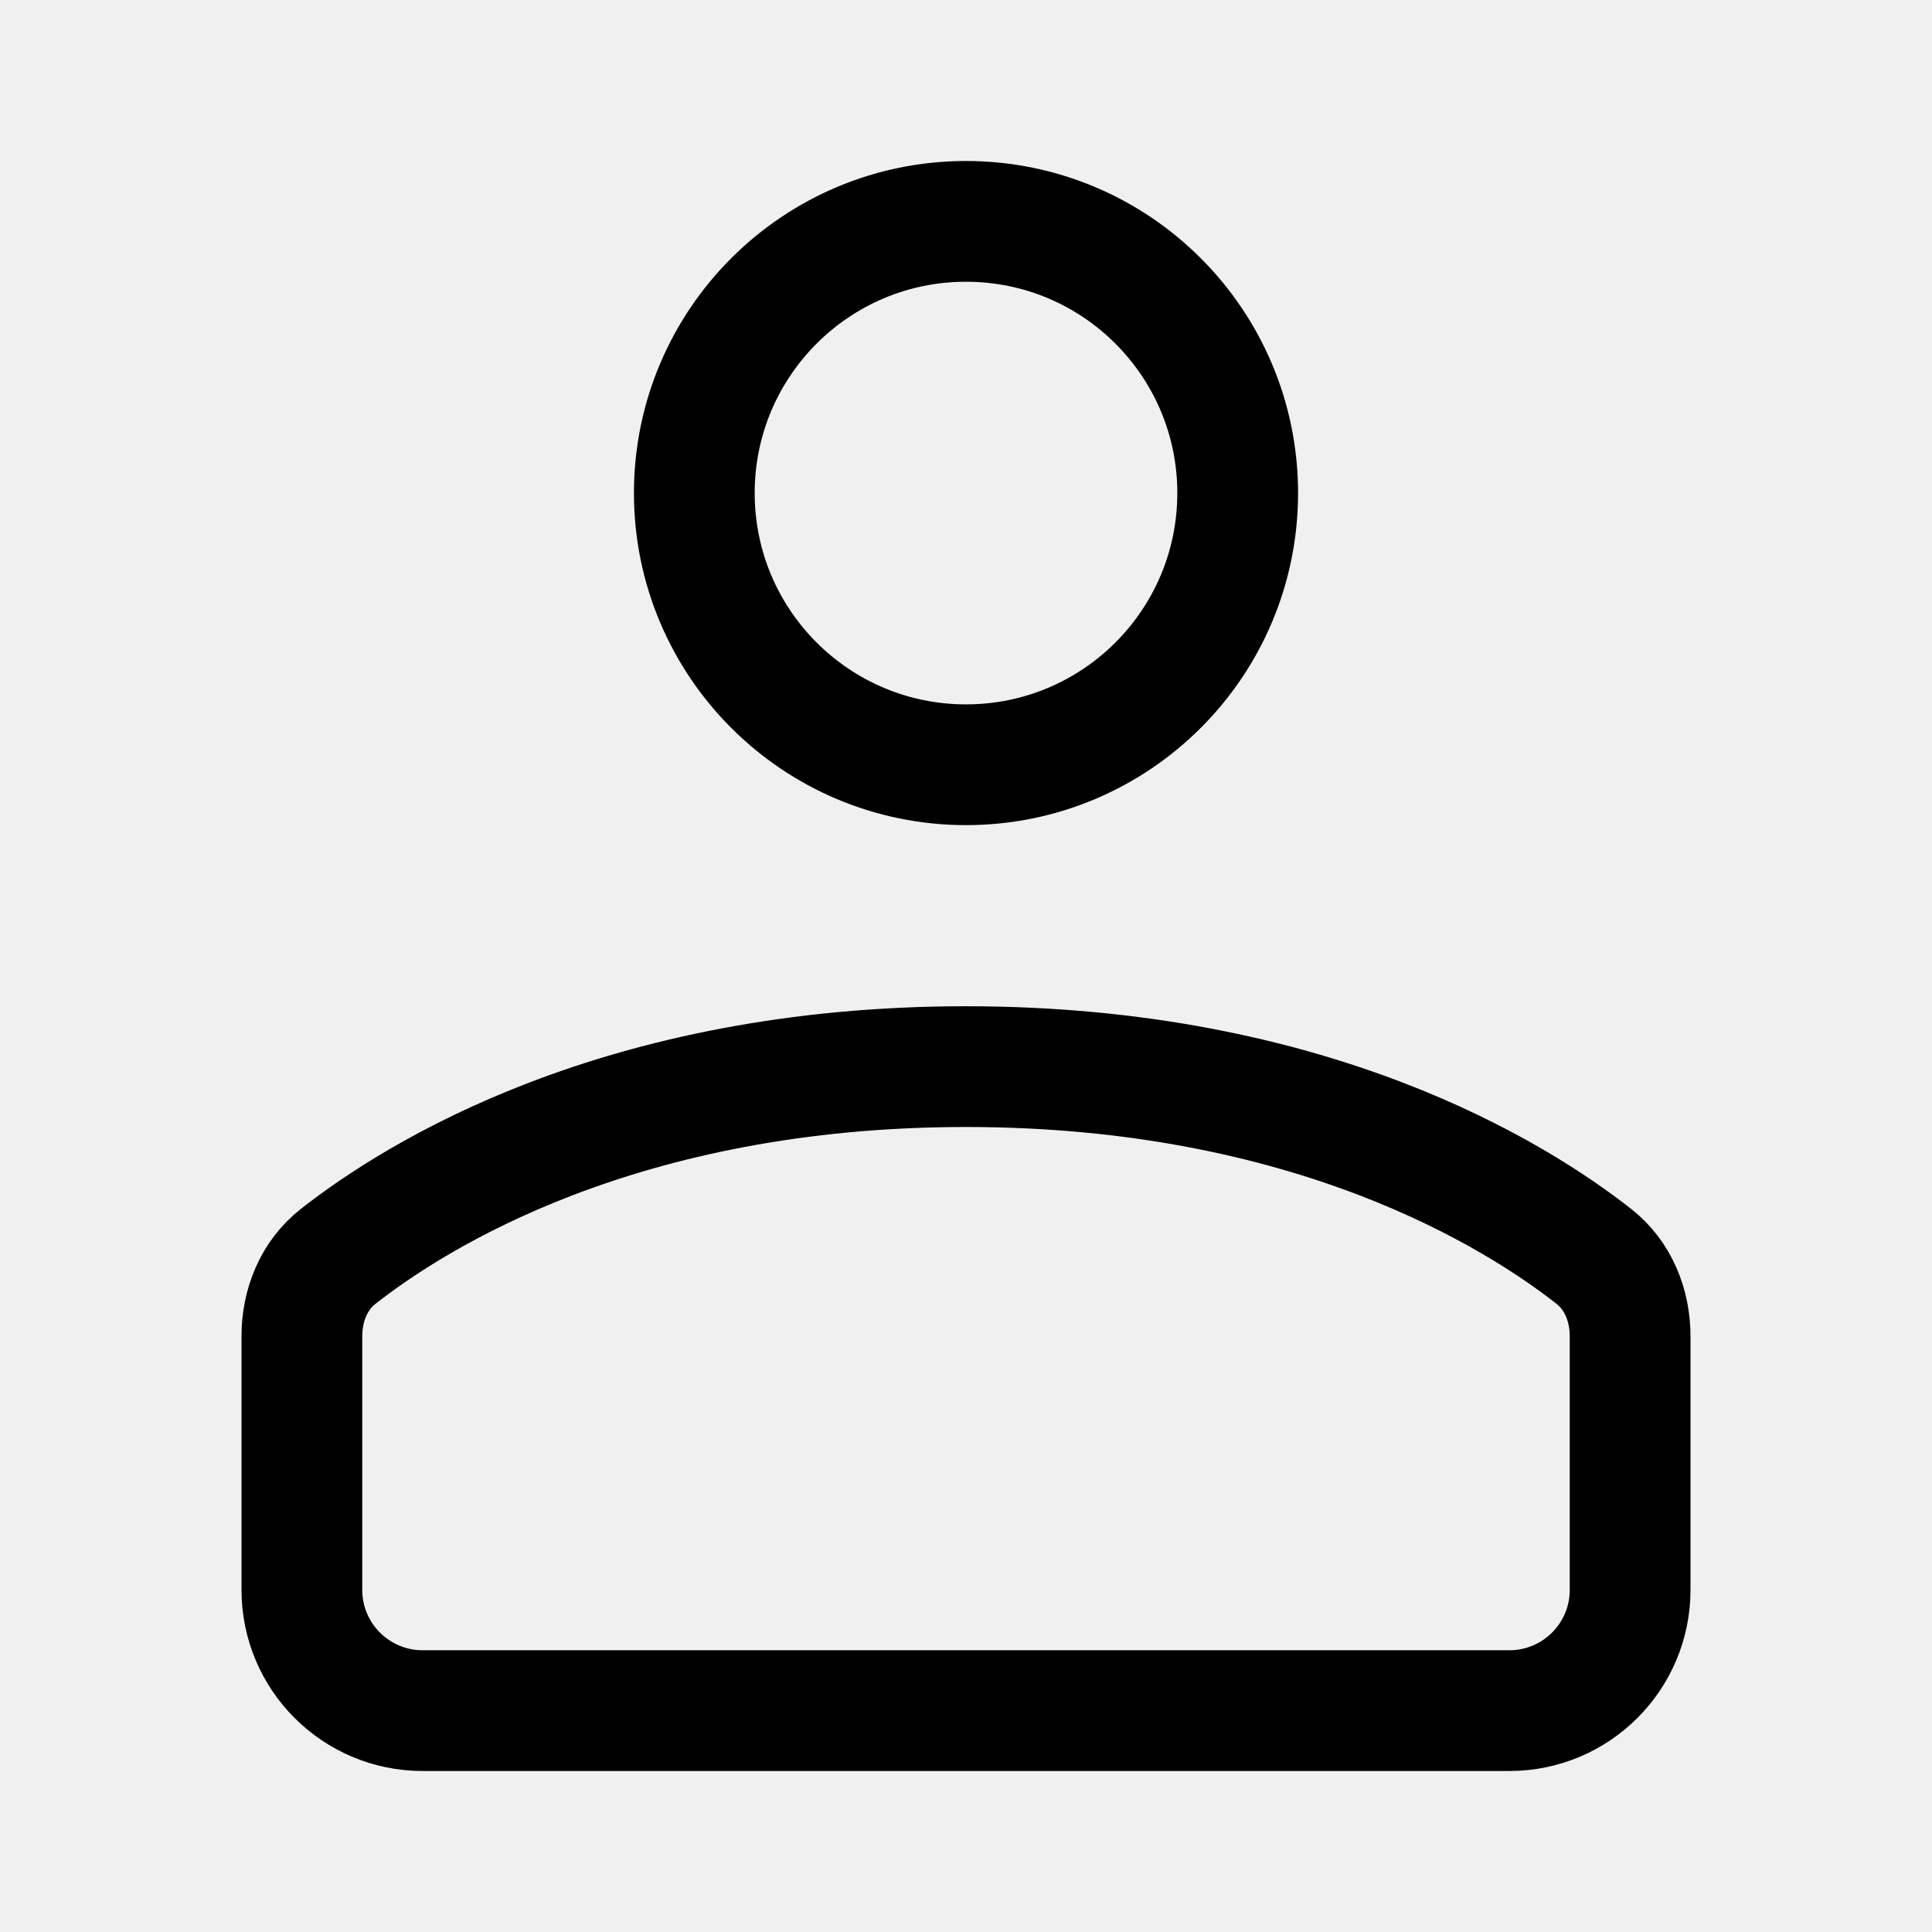
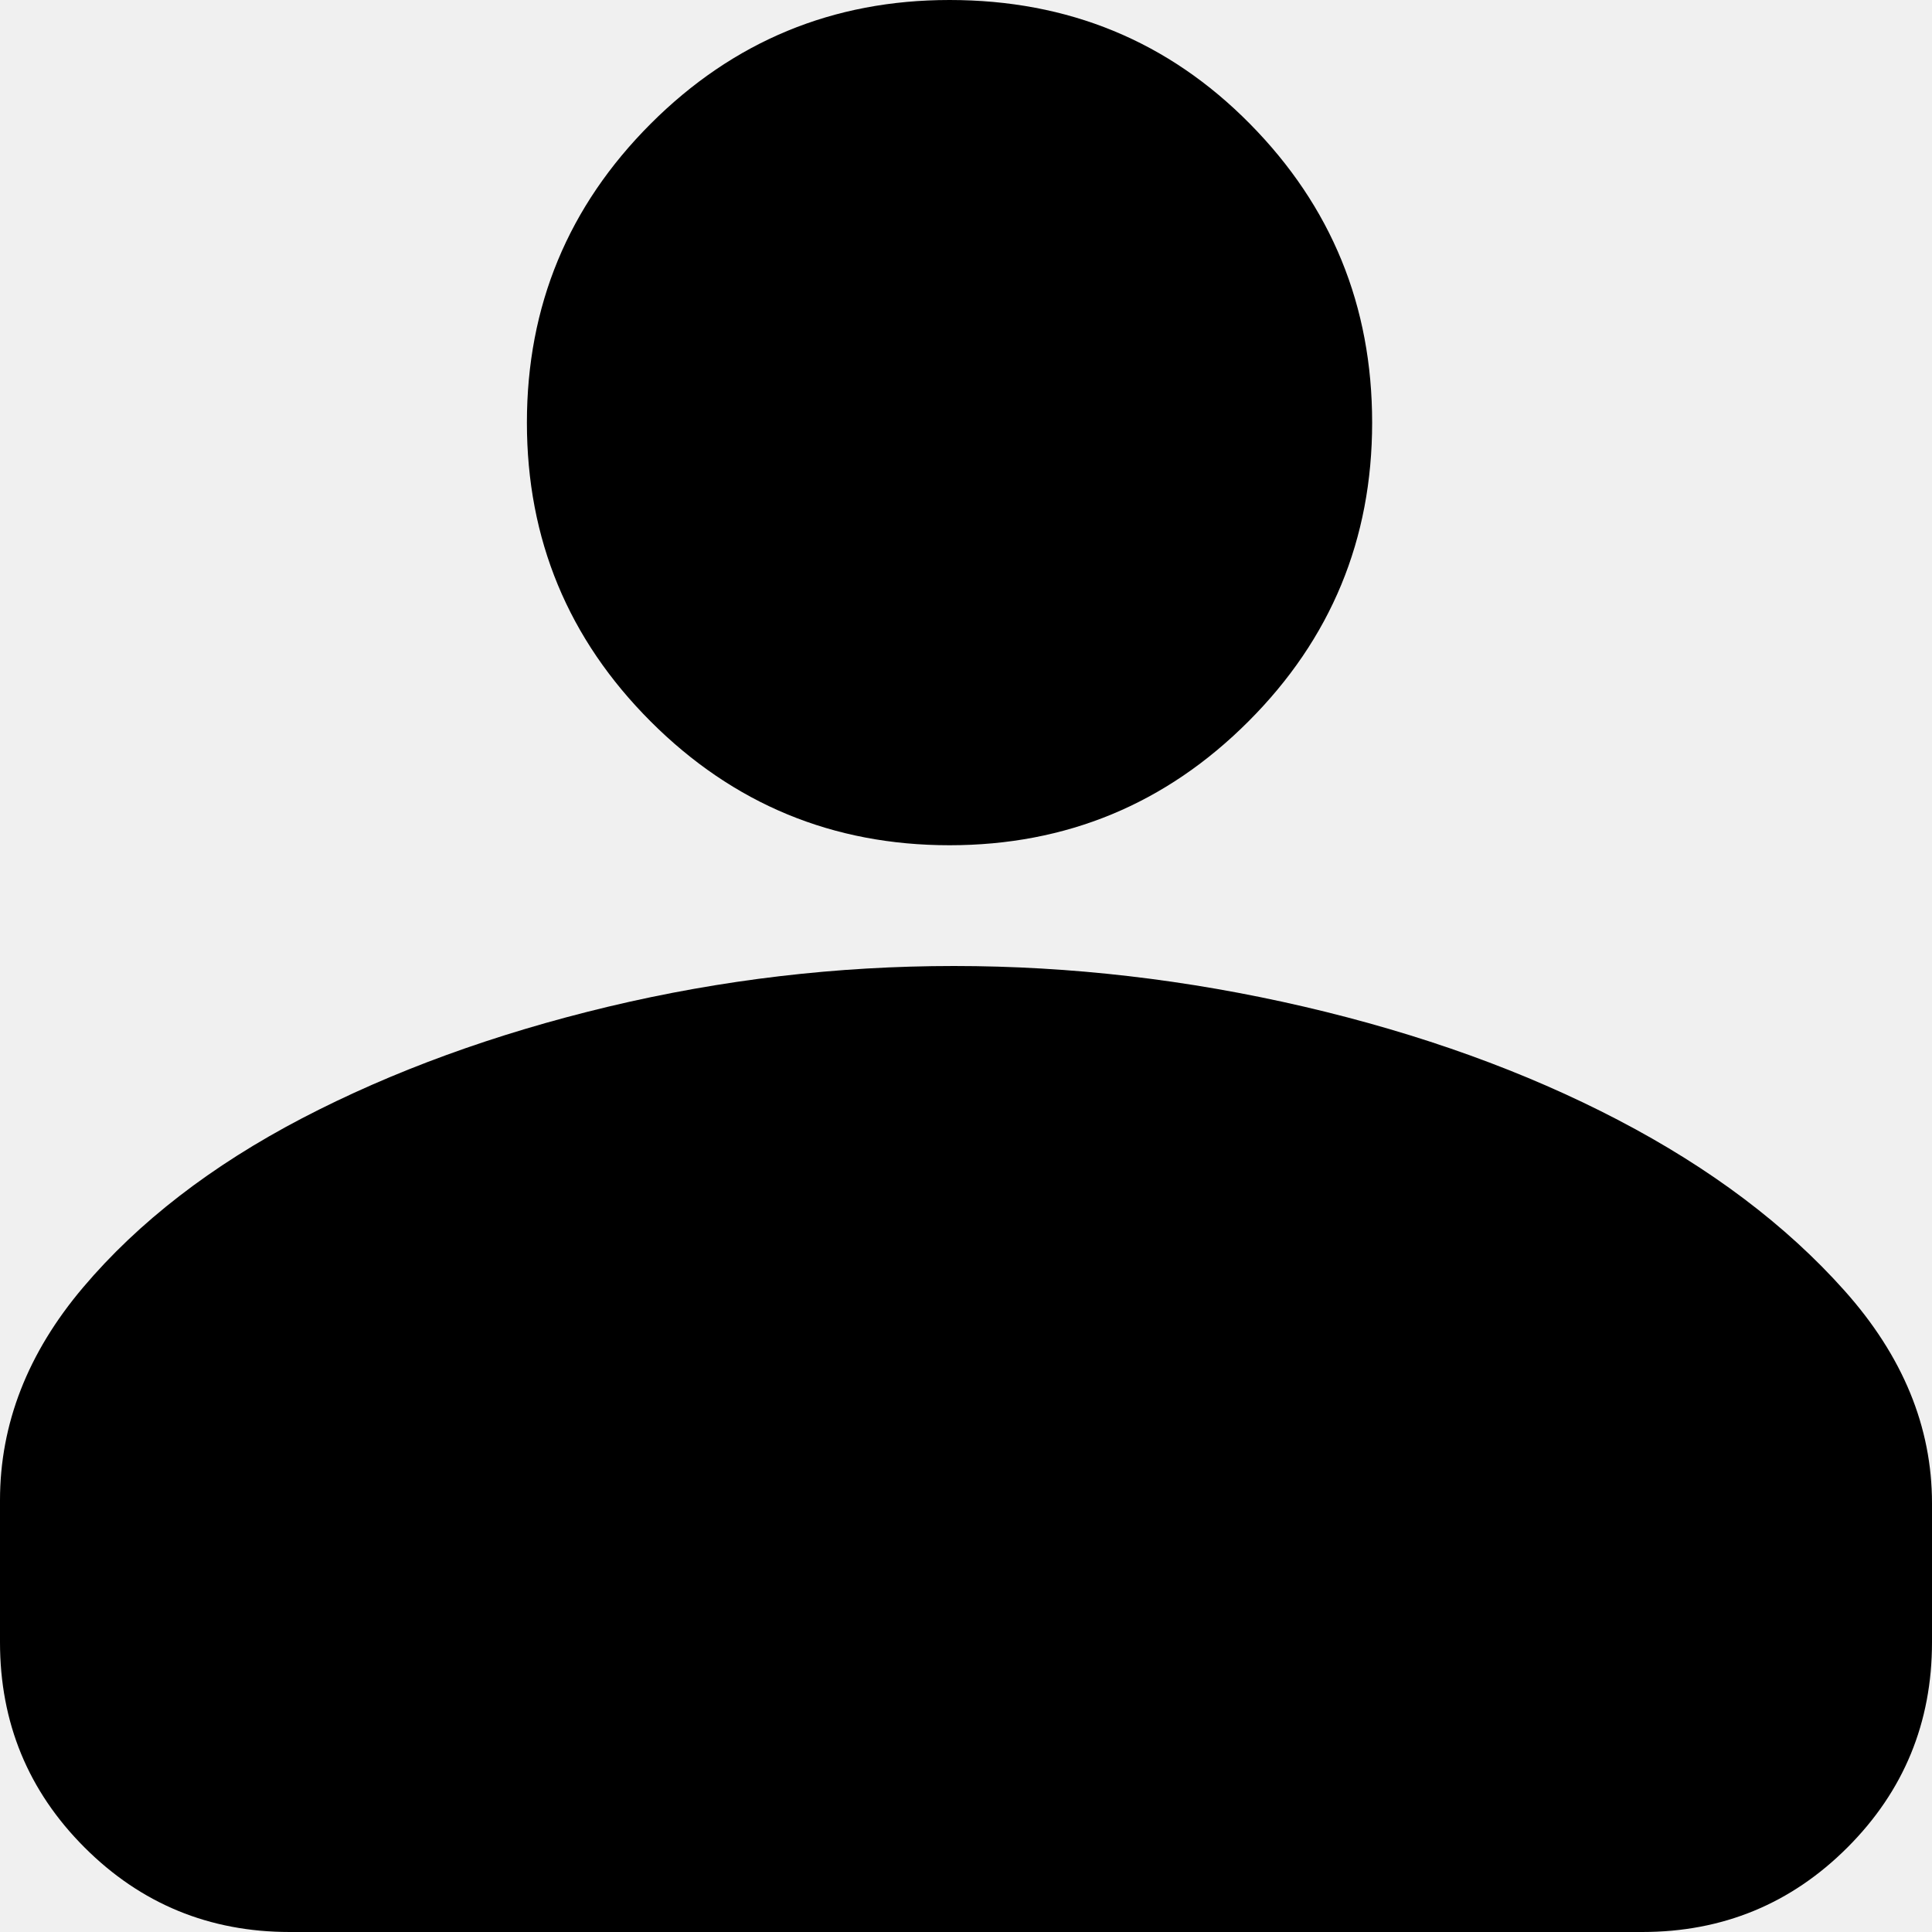
<svg xmlns="http://www.w3.org/2000/svg" width="192" height="192" viewBox="0 0 192 192" fill="none">
-   <path d="M30 136v22c0 6.627 5.373 12 12 12h108c6.627 0 12-5.373 12-12v-22m-132 0v-3.192c0-3.086 1.182-6.049 3.61-7.954C41.357 118.773 61.71 106 96 106m66 30v-3.192c0-3.086-1.182-6.049-3.61-7.954C150.643 118.773 130.289 106 96 106" stroke="#000" stroke-width="12" stroke-linecap="round" stroke-linejoin="round" />
-   <circle cx="96" cy="49" r="27" stroke="#000" stroke-width="12" stroke-linecap="round" stroke-linejoin="round" />
+   <g clip-path="url(#clip0_1_2)">
+     <path d="M8.402 183.598C14 189.196 20.802 192 28.799 192H163.2C171.198 192 178 189.196 183.598 183.598C189.196 178 192 171.198 192 163.2V149.401C192 141.798 189.101 134.753 183.298 128.255C177.5 121.753 169.998 116.098 160.801 111.299C151.6 106.501 141.199 102.745 129.598 100.041C117.997 97.347 106.401 96 94.8 96C83.2 96 71.751 97.347 60.455 100.041C49.154 102.745 39.001 106.449 29.999 111.142C21.002 115.845 13.752 121.448 8.259 127.941C2.751 134.449 0 141.498 0 149.101V163.2C0 171.198 2.804 178 8.402 183.598Z" fill="black" />
+     <path d="M64.663 71.699C72.865 79.901 82.766 83.999 94.362 83.999C105.963 83.999 115.865 79.901 124.062 71.699C132.264 63.502 136.362 53.6 136.362 42C136.362 30.399 132.311 20.502 124.209 12.3C116.112 4.099 106.163 0 94.362 0C82.766 0 72.865 4.099 64.663 12.3C56.466 20.502 52.363 30.399 52.363 42C52.363 53.6 56.466 63.502 64.663 71.699Z" fill="black" />
+   </g>
+   <defs>
+     <clipPath id="clip0_1_2">
+       <rect width="192" height="192" fill="white" />
+     </clipPath>
+   </defs>
</svg>
